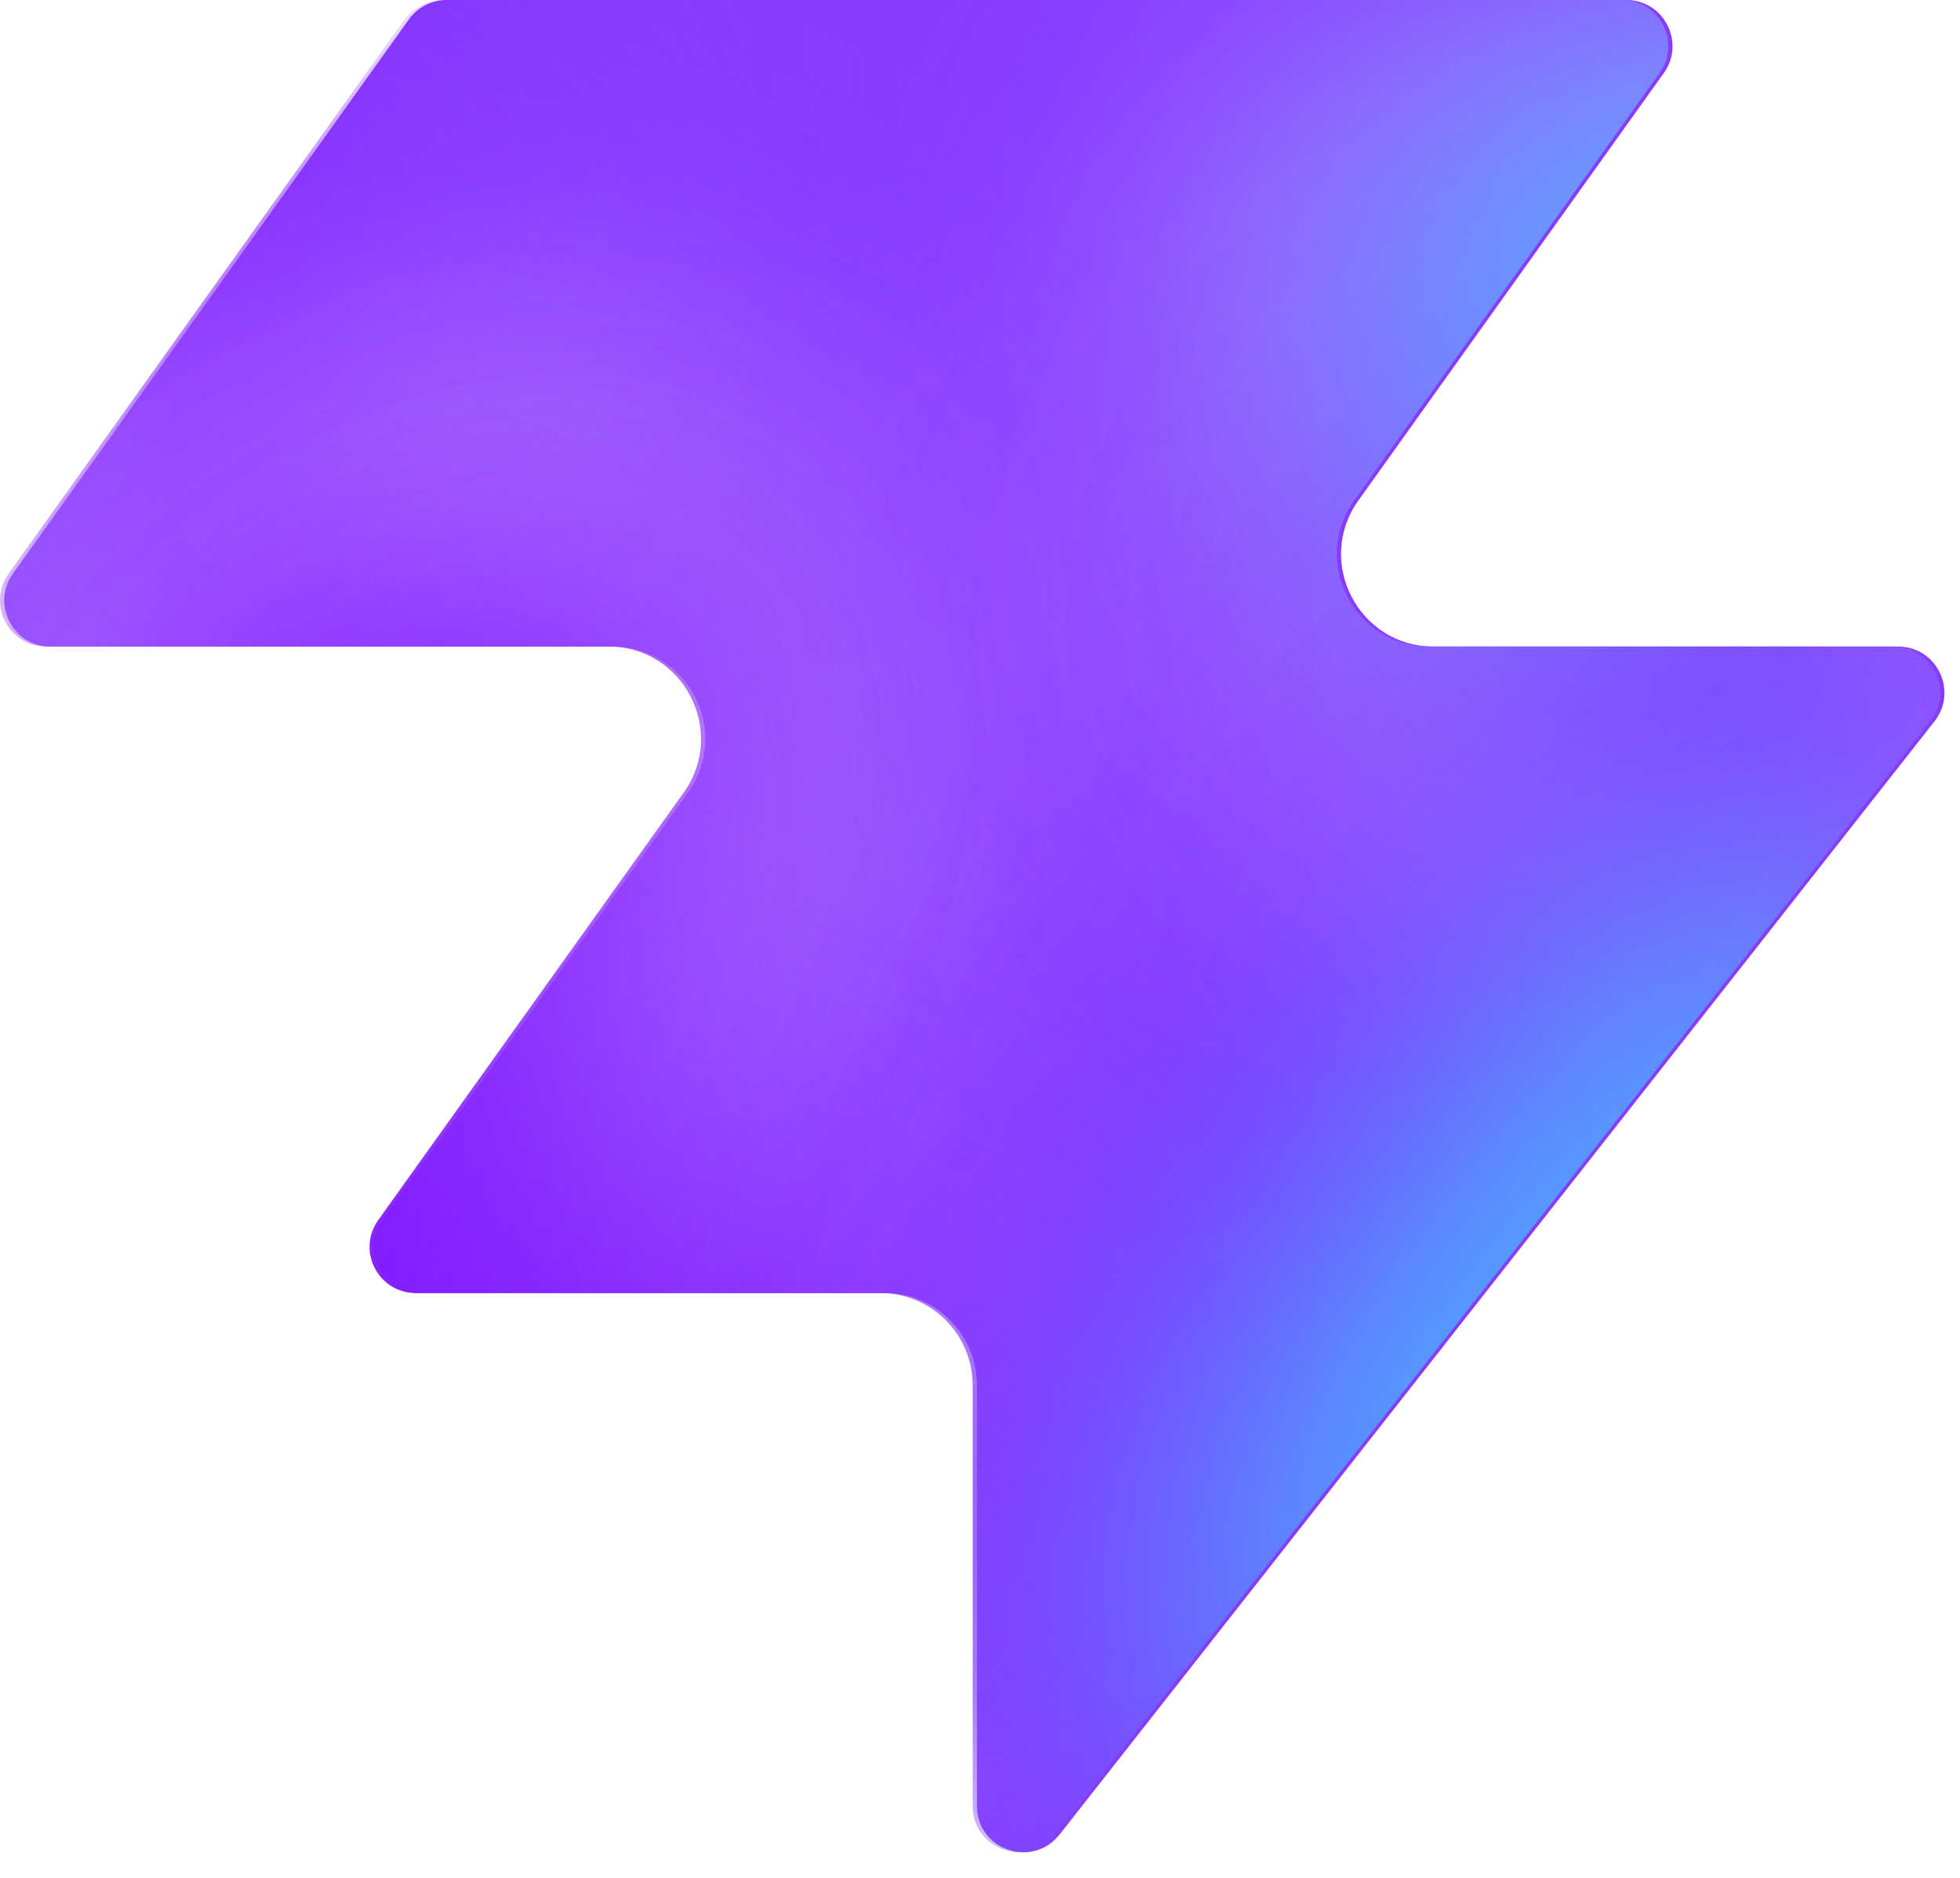
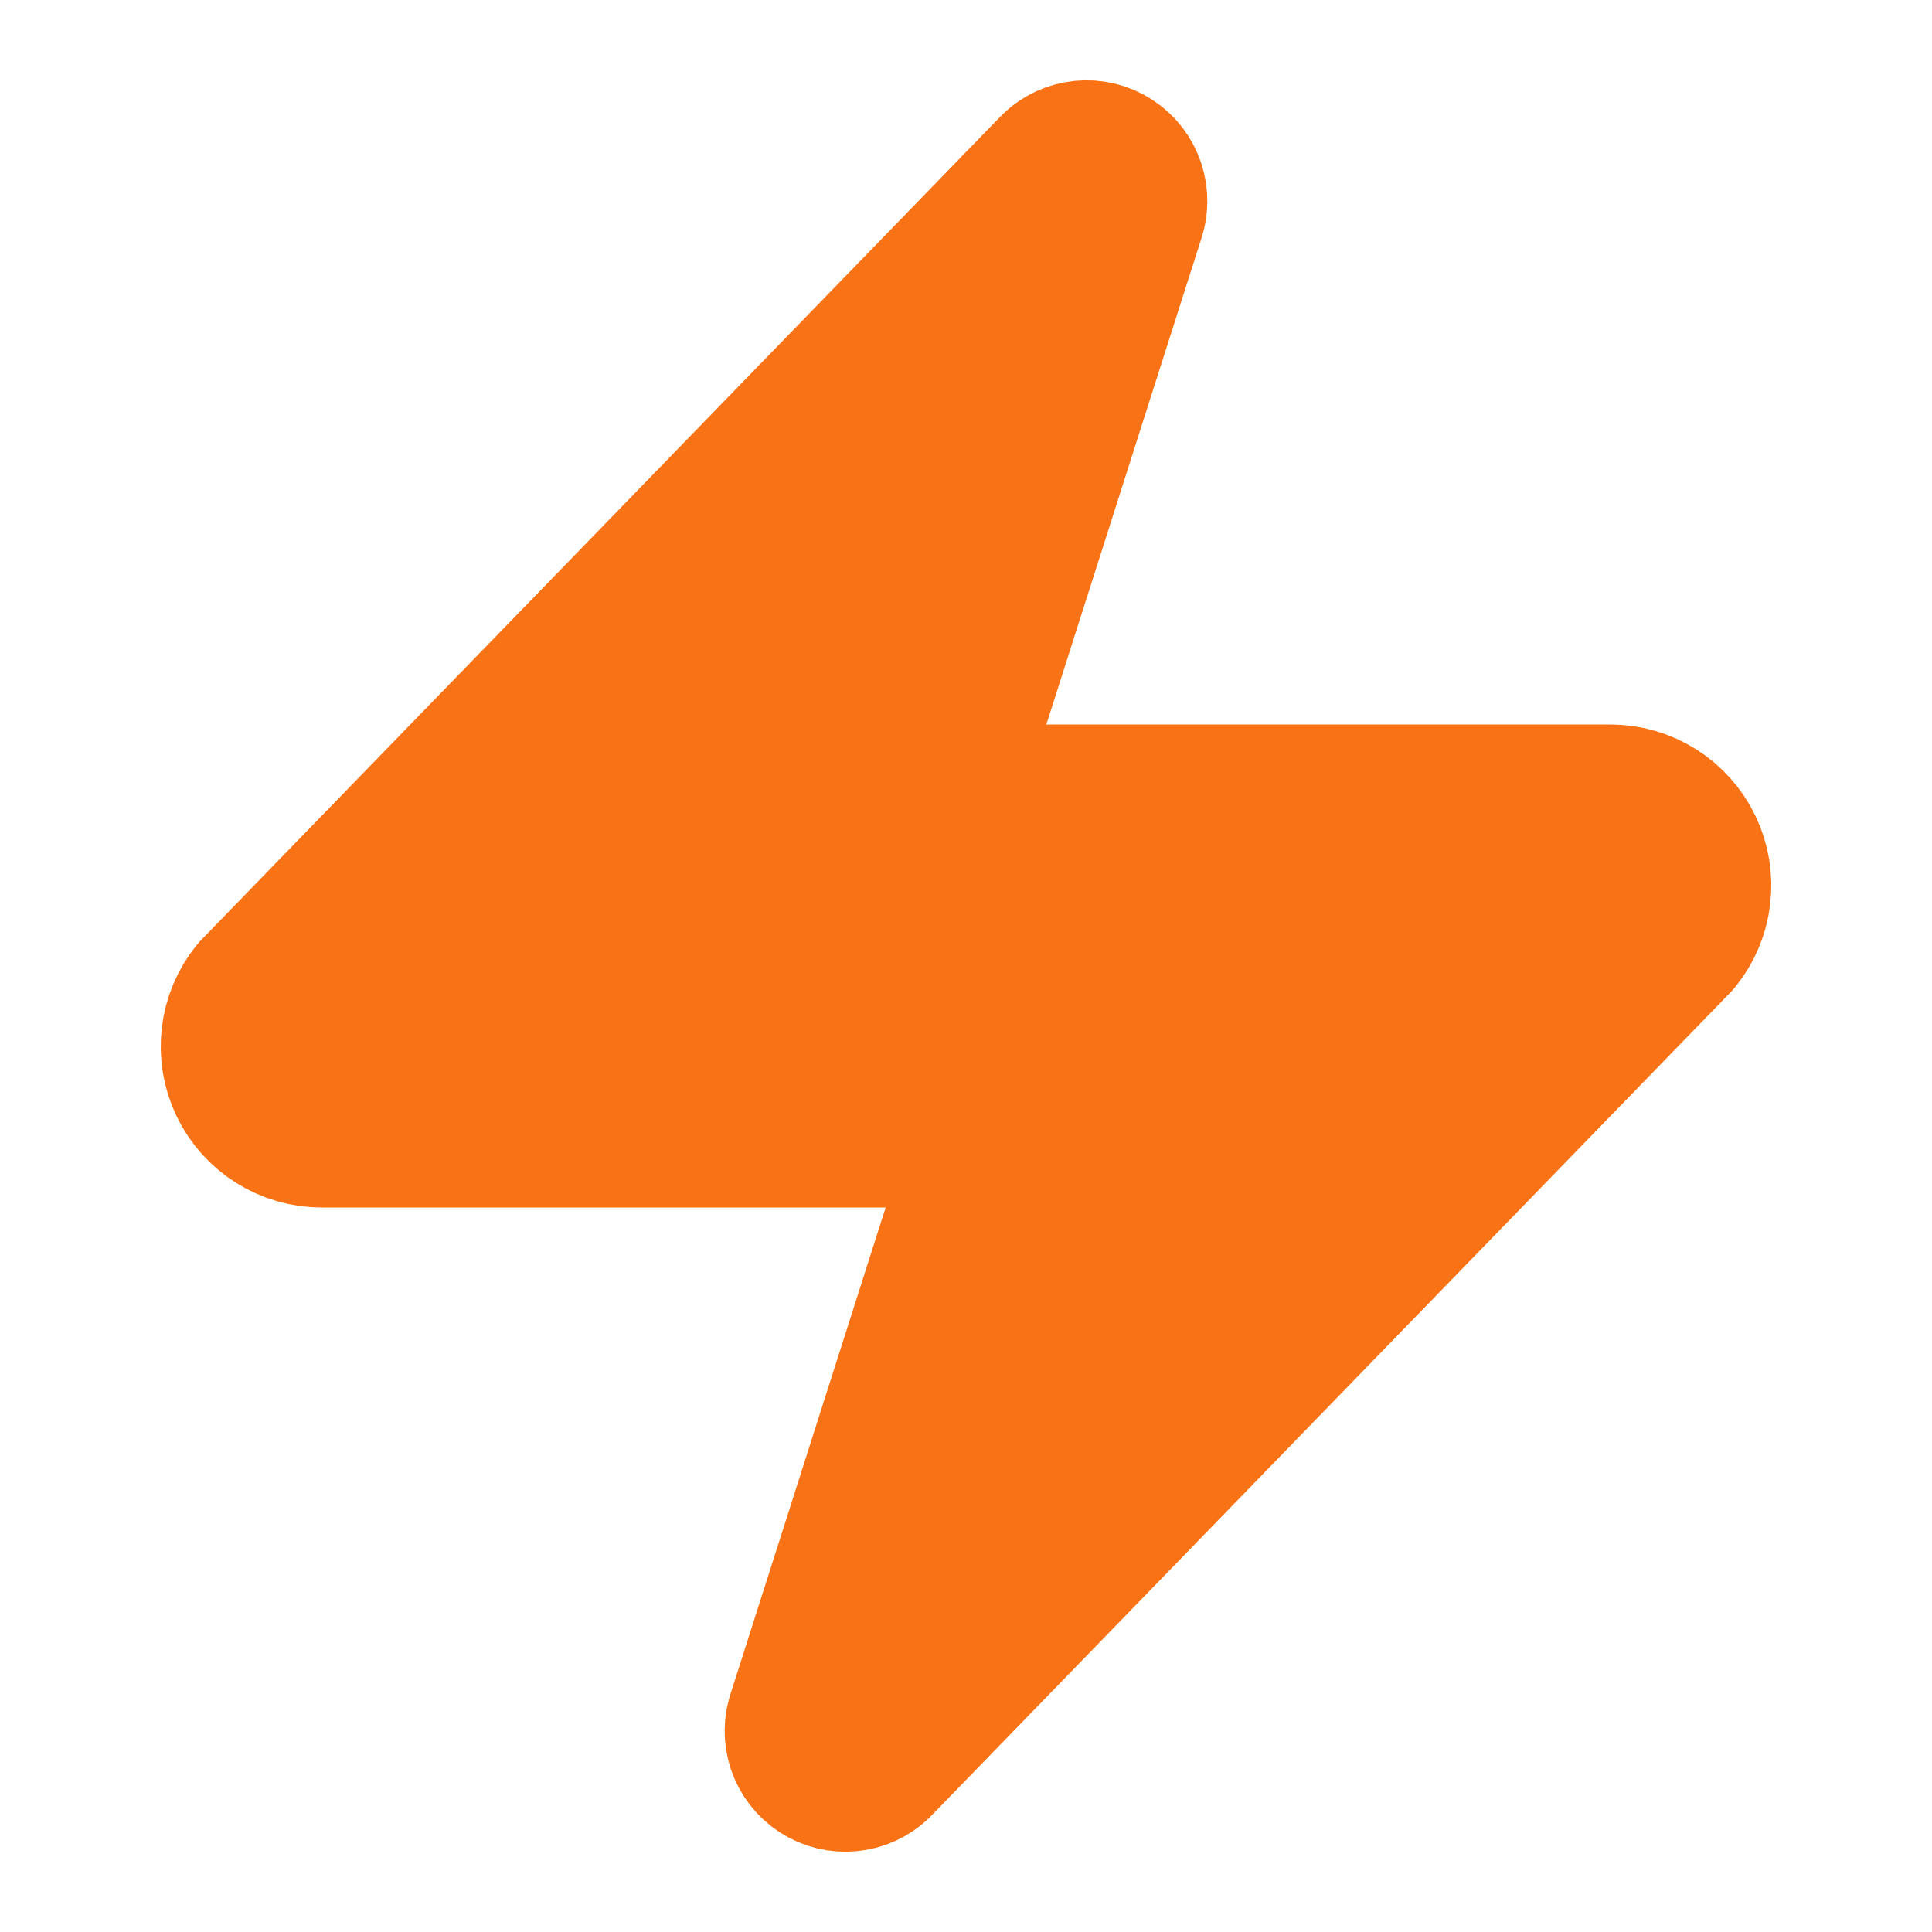
- <svg xmlns="http://www.w3.org/2000/svg" width="48" height="46" fill="none" viewBox="0 0 48 46">
-   <path fill="#863bff" d="M25.946 44.938c-.664.845-2.021.375-2.021-.698V33.937a2.26 2.26 0 0 0-2.262-2.262H10.287c-.92 0-1.456-1.04-.92-1.788l7.48-10.471c1.07-1.497 0-3.578-1.842-3.578H1.237c-.92 0-1.456-1.04-.92-1.788L10.013.474c.214-.297.556-.474.92-.474h28.894c.92 0 1.456 1.04.92 1.788l-7.48 10.471c-1.07 1.498 0 3.579 1.842 3.579h11.377c.943 0 1.473 1.088.89 1.83L25.947 44.94z" style="fill:#863bff;fill:color(display-p3 .525 .23 1);fill-opacity:1" />
-   <mask id="a" width="48" height="46" x="0" y="0" maskUnits="userSpaceOnUse" style="mask-type:alpha">
-     <path fill="#000" d="M25.842 44.938c-.664.844-2.021.375-2.021-.698V33.937a2.26 2.26 0 0 0-2.262-2.262H10.183c-.92 0-1.456-1.04-.92-1.788l7.48-10.471c1.07-1.498 0-3.579-1.842-3.579H1.133c-.92 0-1.456-1.04-.92-1.787L9.91.473c.214-.297.556-.474.92-.474h28.894c.92 0 1.456 1.04.92 1.788l-7.48 10.471c-1.07 1.498 0 3.578 1.842 3.578h11.377c.943 0 1.473 1.088.89 1.832L25.843 44.94z" style="fill:#000;fill-opacity:1" />
-   </mask>
-   <g mask="url(#a)">
-     <g filter="url(#b)">
-       <ellipse cx="5.508" cy="14.704" fill="#ede6ff" rx="5.508" ry="14.704" style="fill:#ede6ff;fill:color(display-p3 .927 .903 1);fill-opacity:1" transform="matrix(.00324 1 1 -.00324 -4.47 31.516)" />
-     </g>
-     <g filter="url(#c)">
-       <ellipse cx="10.399" cy="29.851" fill="#ede6ff" rx="10.399" ry="29.851" style="fill:#ede6ff;fill:color(display-p3 .927 .903 1);fill-opacity:1" transform="matrix(.00324 1 1 -.00324 -39.328 7.883)" />
-     </g>
-     <g filter="url(#d)">
-       <ellipse cx="5.508" cy="30.487" fill="#7e14ff" rx="5.508" ry="30.487" style="fill:#7e14ff;fill:color(display-p3 .492 .077 1);fill-opacity:1" transform="rotate(89.814 -25.913 -14.639)scale(1 -1)" />
-     </g>
-     <g filter="url(#e)">
-       <ellipse cx="5.508" cy="30.599" fill="#7e14ff" rx="5.508" ry="30.599" style="fill:#7e14ff;fill:color(display-p3 .492 .077 1);fill-opacity:1" transform="rotate(89.814 -32.644 -3.334)scale(1 -1)" />
-     </g>
-     <g filter="url(#f)">
-       <ellipse cx="5.508" cy="30.599" fill="#7e14ff" rx="5.508" ry="30.599" style="fill:#7e14ff;fill:color(display-p3 .492 .077 1);fill-opacity:1" transform="matrix(.00324 1 1 -.00324 -34.34 30.47)" />
-     </g>
-     <g filter="url(#g)">
-       <ellipse cx="14.072" cy="22.078" fill="#ede6ff" rx="14.072" ry="22.078" style="fill:#ede6ff;fill:color(display-p3 .927 .903 1);fill-opacity:1" transform="rotate(93.35 24.506 48.493)scale(-1 1)" />
-     </g>
-     <g filter="url(#h)">
-       <ellipse cx="3.47" cy="21.501" fill="#7e14ff" rx="3.47" ry="21.501" style="fill:#7e14ff;fill:color(display-p3 .492 .077 1);fill-opacity:1" transform="rotate(89.009 28.708 47.59)scale(-1 1)" />
-     </g>
-     <g filter="url(#i)">
-       <ellipse cx="3.47" cy="21.501" fill="#7e14ff" rx="3.47" ry="21.501" style="fill:#7e14ff;fill:color(display-p3 .492 .077 1);fill-opacity:1" transform="rotate(89.009 28.708 47.59)scale(-1 1)" />
-     </g>
-     <g filter="url(#j)">
-       <ellipse cx=".387" cy="8.972" fill="#7e14ff" rx="4.407" ry="29.108" style="fill:#7e14ff;fill:color(display-p3 .492 .077 1);fill-opacity:1" transform="rotate(39.51 .387 8.972)" />
-     </g>
-     <g filter="url(#k)">
-       <ellipse cx="47.523" cy="-6.092" fill="#7e14ff" rx="4.407" ry="29.108" style="fill:#7e14ff;fill:color(display-p3 .492 .077 1);fill-opacity:1" transform="rotate(37.892 47.523 -6.092)" />
-     </g>
-     <g filter="url(#l)">
-       <ellipse cx="41.412" cy="6.333" fill="#47bfff" rx="5.971" ry="9.665" style="fill:#47bfff;fill:color(display-p3 .28 .748 1);fill-opacity:1" transform="rotate(37.892 41.412 6.333)" />
-     </g>
-     <g filter="url(#m)">
-       <ellipse cx="-1.879" cy="38.332" fill="#7e14ff" rx="4.407" ry="29.108" style="fill:#7e14ff;fill:color(display-p3 .492 .077 1);fill-opacity:1" transform="rotate(37.892 -1.88 38.332)" />
-     </g>
-     <g filter="url(#n)">
-       <ellipse cx="-1.879" cy="38.332" fill="#7e14ff" rx="4.407" ry="29.108" style="fill:#7e14ff;fill:color(display-p3 .492 .077 1);fill-opacity:1" transform="rotate(37.892 -1.88 38.332)" />
-     </g>
-     <g filter="url(#o)">
-       <ellipse cx="35.651" cy="29.907" fill="#7e14ff" rx="4.407" ry="29.108" style="fill:#7e14ff;fill:color(display-p3 .492 .077 1);fill-opacity:1" transform="rotate(37.892 35.651 29.907)" />
-     </g>
-     <g filter="url(#p)">
-       <ellipse cx="38.418" cy="32.4" fill="#47bfff" rx="5.971" ry="15.297" style="fill:#47bfff;fill:color(display-p3 .28 .748 1);fill-opacity:1" transform="rotate(37.892 38.418 32.4)" />
-     </g>
-   </g>
-   <defs>
-     <filter id="b" width="60.045" height="41.654" x="-19.77" y="16.149" color-interpolation-filters="sRGB" filterUnits="userSpaceOnUse">
-       <feFlood flood-opacity="0" result="BackgroundImageFix" />
-       <feBlend in="SourceGraphic" in2="BackgroundImageFix" result="shape" />
-       <feGaussianBlur result="effect1_foregroundBlur_2002_17158" stdDeviation="7.659" />
-     </filter>
-     <filter id="c" width="90.34" height="51.437" x="-54.613" y="-7.533" color-interpolation-filters="sRGB" filterUnits="userSpaceOnUse">
-       <feFlood flood-opacity="0" result="BackgroundImageFix" />
-       <feBlend in="SourceGraphic" in2="BackgroundImageFix" result="shape" />
-       <feGaussianBlur result="effect1_foregroundBlur_2002_17158" stdDeviation="7.659" />
-     </filter>
-     <filter id="d" width="79.355" height="29.4" x="-49.64" y="2.03" color-interpolation-filters="sRGB" filterUnits="userSpaceOnUse">
-       <feFlood flood-opacity="0" result="BackgroundImageFix" />
-       <feBlend in="SourceGraphic" in2="BackgroundImageFix" result="shape" />
-       <feGaussianBlur result="effect1_foregroundBlur_2002_17158" stdDeviation="4.596" />
-     </filter>
-     <filter id="e" width="79.579" height="29.4" x="-45.045" y="20.029" color-interpolation-filters="sRGB" filterUnits="userSpaceOnUse">
-       <feFlood flood-opacity="0" result="BackgroundImageFix" />
-       <feBlend in="SourceGraphic" in2="BackgroundImageFix" result="shape" />
-       <feGaussianBlur result="effect1_foregroundBlur_2002_17158" stdDeviation="4.596" />
-     </filter>
-     <filter id="f" width="79.579" height="29.4" x="-43.513" y="21.178" color-interpolation-filters="sRGB" filterUnits="userSpaceOnUse">
-       <feFlood flood-opacity="0" result="BackgroundImageFix" />
-       <feBlend in="SourceGraphic" in2="BackgroundImageFix" result="shape" />
-       <feGaussianBlur result="effect1_foregroundBlur_2002_17158" stdDeviation="4.596" />
-     </filter>
-     <filter id="g" width="74.749" height="58.852" x="15.756" y="-17.901" color-interpolation-filters="sRGB" filterUnits="userSpaceOnUse">
-       <feFlood flood-opacity="0" result="BackgroundImageFix" />
-       <feBlend in="SourceGraphic" in2="BackgroundImageFix" result="shape" />
-       <feGaussianBlur result="effect1_foregroundBlur_2002_17158" stdDeviation="7.659" />
-     </filter>
-     <filter id="h" width="61.377" height="25.362" x="23.548" y="2.284" color-interpolation-filters="sRGB" filterUnits="userSpaceOnUse">
-       <feFlood flood-opacity="0" result="BackgroundImageFix" />
-       <feBlend in="SourceGraphic" in2="BackgroundImageFix" result="shape" />
-       <feGaussianBlur result="effect1_foregroundBlur_2002_17158" stdDeviation="4.596" />
-     </filter>
-     <filter id="i" width="61.377" height="25.362" x="23.548" y="2.284" color-interpolation-filters="sRGB" filterUnits="userSpaceOnUse">
-       <feFlood flood-opacity="0" result="BackgroundImageFix" />
-       <feBlend in="SourceGraphic" in2="BackgroundImageFix" result="shape" />
-       <feGaussianBlur result="effect1_foregroundBlur_2002_17158" stdDeviation="4.596" />
-     </filter>
-     <filter id="j" width="56.045" height="63.649" x="-27.636" y="-22.853" color-interpolation-filters="sRGB" filterUnits="userSpaceOnUse">
-       <feFlood flood-opacity="0" result="BackgroundImageFix" />
-       <feBlend in="SourceGraphic" in2="BackgroundImageFix" result="shape" />
-       <feGaussianBlur result="effect1_foregroundBlur_2002_17158" stdDeviation="4.596" />
-     </filter>
-     <filter id="k" width="54.814" height="64.646" x="20.116" y="-38.415" color-interpolation-filters="sRGB" filterUnits="userSpaceOnUse">
-       <feFlood flood-opacity="0" result="BackgroundImageFix" />
-       <feBlend in="SourceGraphic" in2="BackgroundImageFix" result="shape" />
-       <feGaussianBlur result="effect1_foregroundBlur_2002_17158" stdDeviation="4.596" />
-     </filter>
-     <filter id="l" width="33.541" height="35.313" x="24.641" y="-11.323" color-interpolation-filters="sRGB" filterUnits="userSpaceOnUse">
-       <feFlood flood-opacity="0" result="BackgroundImageFix" />
-       <feBlend in="SourceGraphic" in2="BackgroundImageFix" result="shape" />
-       <feGaussianBlur result="effect1_foregroundBlur_2002_17158" stdDeviation="4.596" />
-     </filter>
-     <filter id="m" width="54.814" height="64.646" x="-29.286" y="6.009" color-interpolation-filters="sRGB" filterUnits="userSpaceOnUse">
-       <feFlood flood-opacity="0" result="BackgroundImageFix" />
-       <feBlend in="SourceGraphic" in2="BackgroundImageFix" result="shape" />
-       <feGaussianBlur result="effect1_foregroundBlur_2002_17158" stdDeviation="4.596" />
-     </filter>
-     <filter id="n" width="54.814" height="64.646" x="-29.286" y="6.009" color-interpolation-filters="sRGB" filterUnits="userSpaceOnUse">
-       <feFlood flood-opacity="0" result="BackgroundImageFix" />
-       <feBlend in="SourceGraphic" in2="BackgroundImageFix" result="shape" />
-       <feGaussianBlur result="effect1_foregroundBlur_2002_17158" stdDeviation="4.596" />
-     </filter>
-     <filter id="o" width="54.814" height="64.646" x="8.244" y="-2.416" color-interpolation-filters="sRGB" filterUnits="userSpaceOnUse">
-       <feFlood flood-opacity="0" result="BackgroundImageFix" />
-       <feBlend in="SourceGraphic" in2="BackgroundImageFix" result="shape" />
-       <feGaussianBlur result="effect1_foregroundBlur_2002_17158" stdDeviation="4.596" />
-     </filter>
-     <filter id="p" width="39.409" height="43.623" x="18.713" y="10.588" color-interpolation-filters="sRGB" filterUnits="userSpaceOnUse">
-       <feFlood flood-opacity="0" result="BackgroundImageFix" />
-       <feBlend in="SourceGraphic" in2="BackgroundImageFix" result="shape" />
-       <feGaussianBlur result="effect1_foregroundBlur_2002_17158" stdDeviation="4.596" />
-     </filter>
-   </defs>
+ <svg xmlns="http://www.w3.org/2000/svg" width="32" height="32" viewBox="0 0 24 24" fill="#f97316" stroke="#f97316" stroke-width="2" stroke-linecap="round" stroke-linejoin="round">
+   <path d="M4 14a1 1 0 0 1-.78-1.63l9.9-10.2a.5.5 0 0 1 .86.46l-1.92 6.02A1 1 0 0 0 13 10h7a1 1 0 0 1 .78 1.63l-9.9 10.2a.5.5 0 0 1-.86-.46l1.92-6.02A1 1 0 0 0 11 14z" />
</svg>
